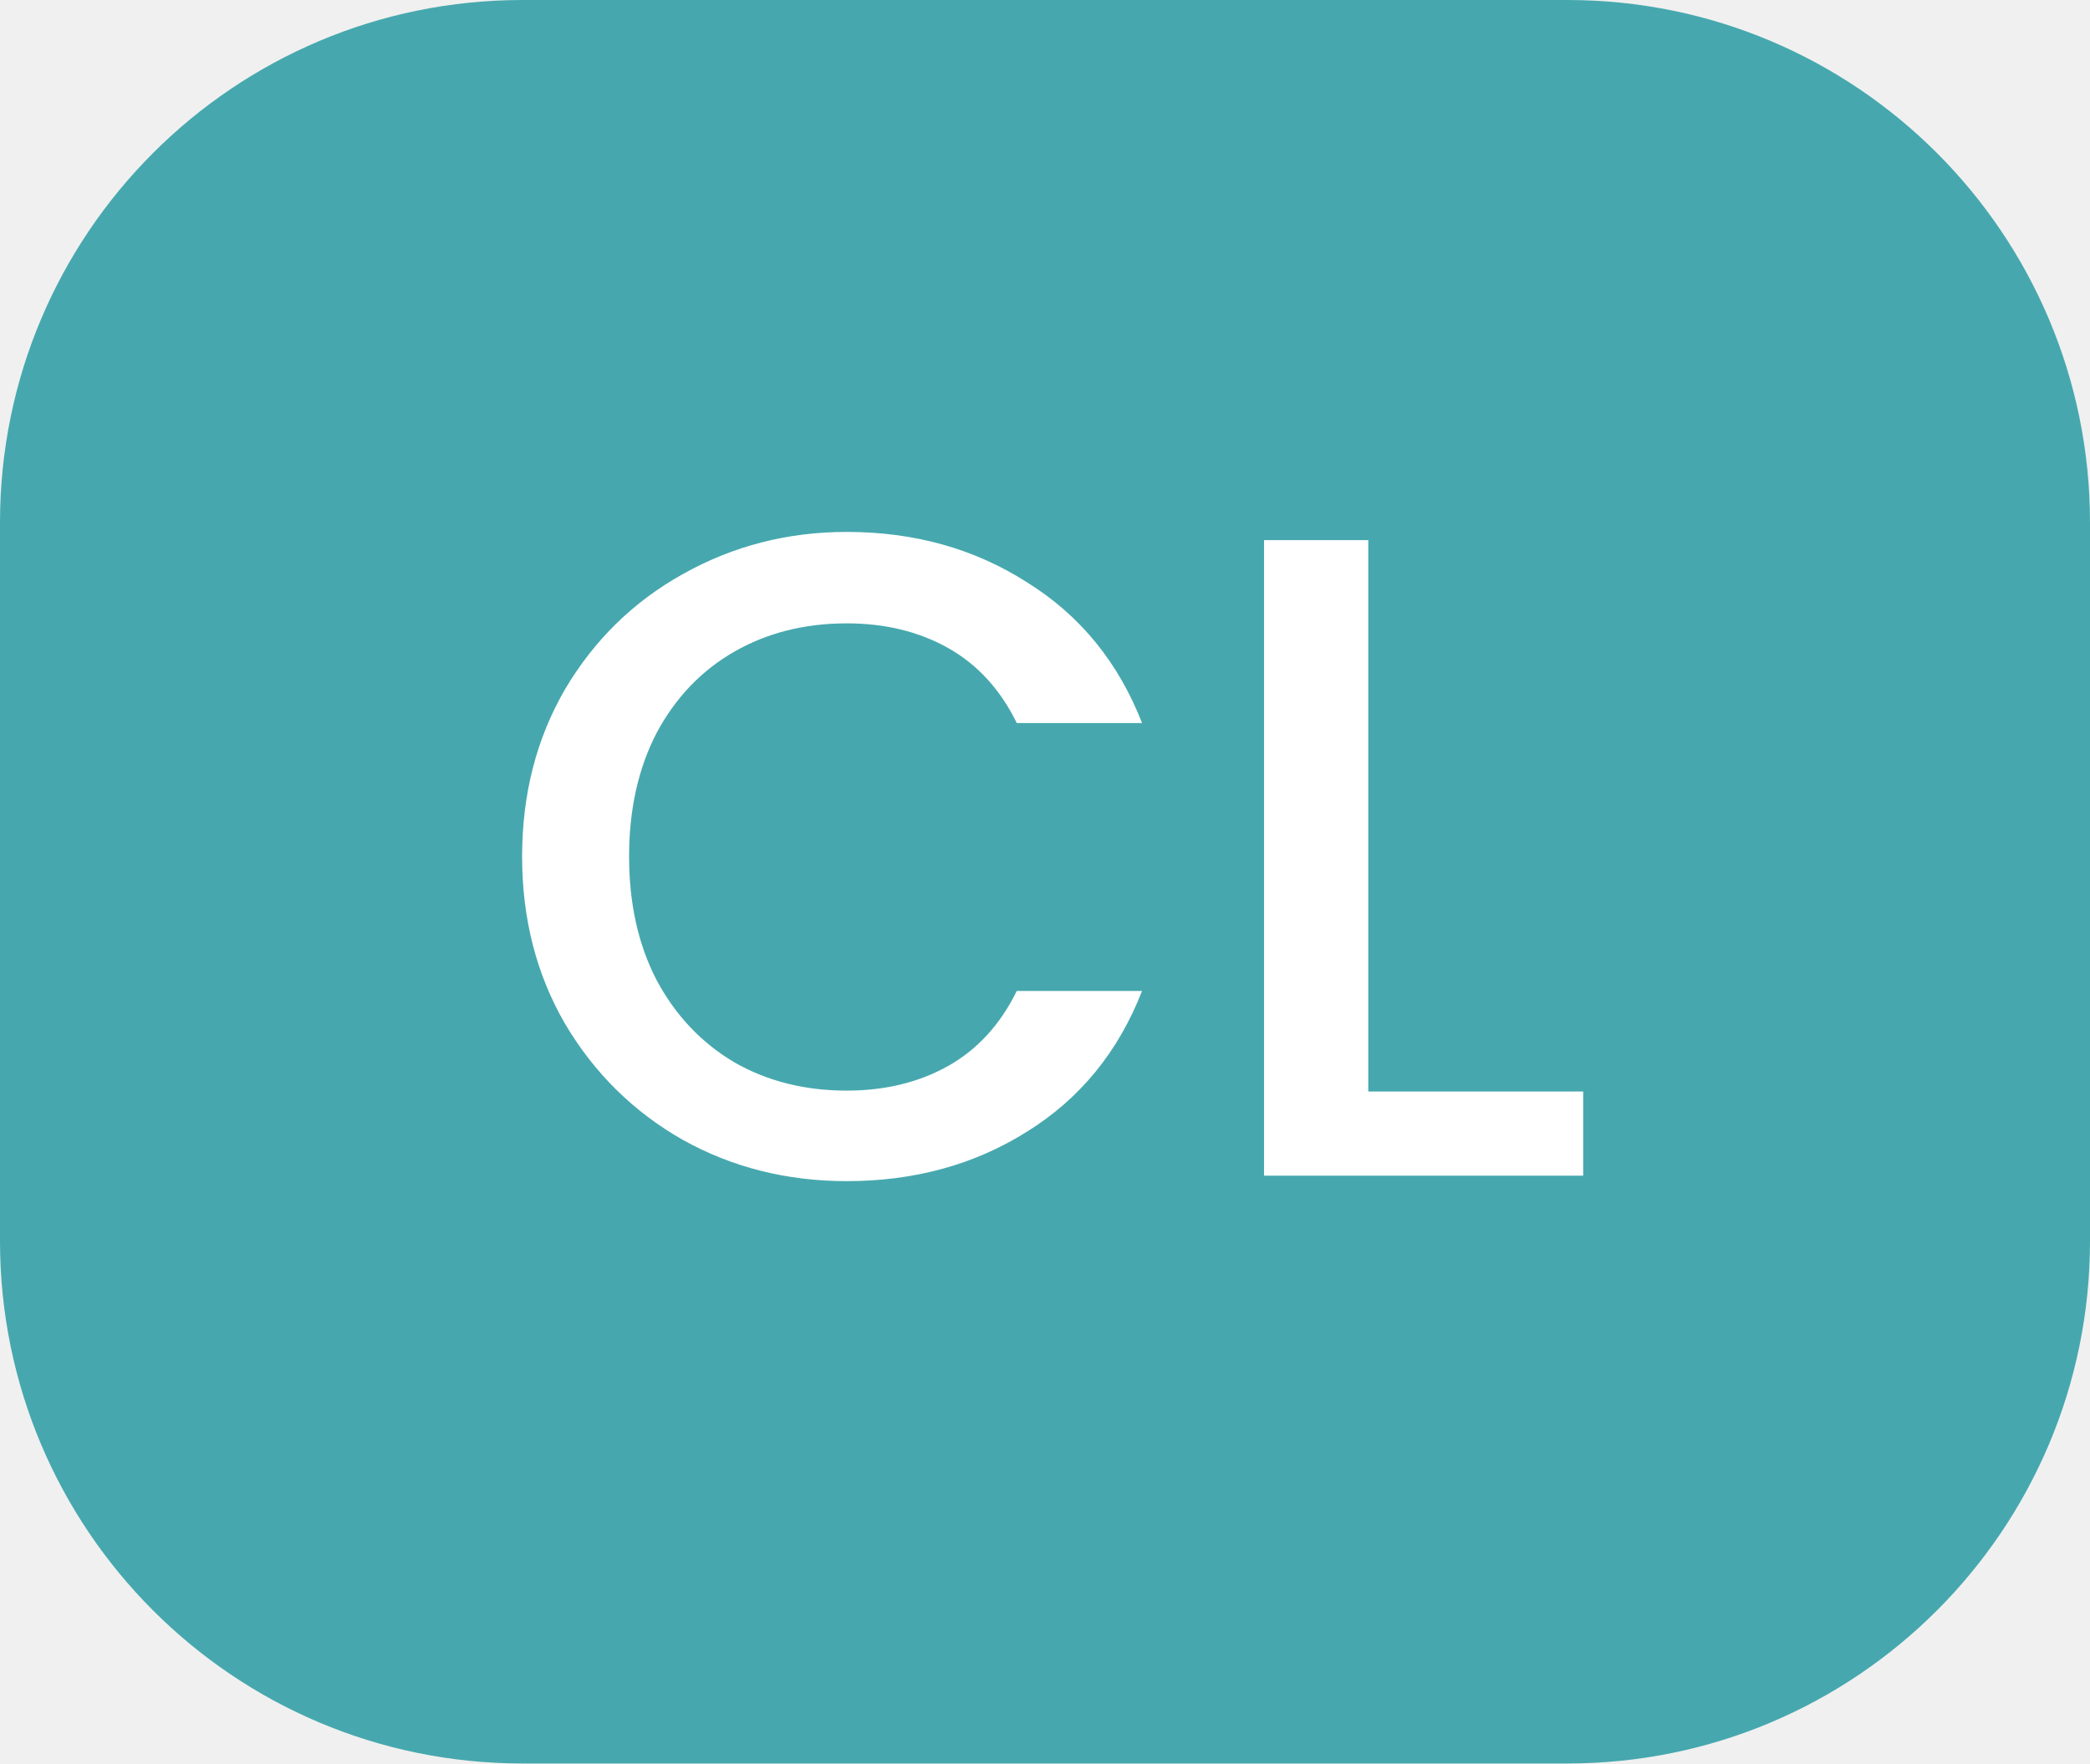
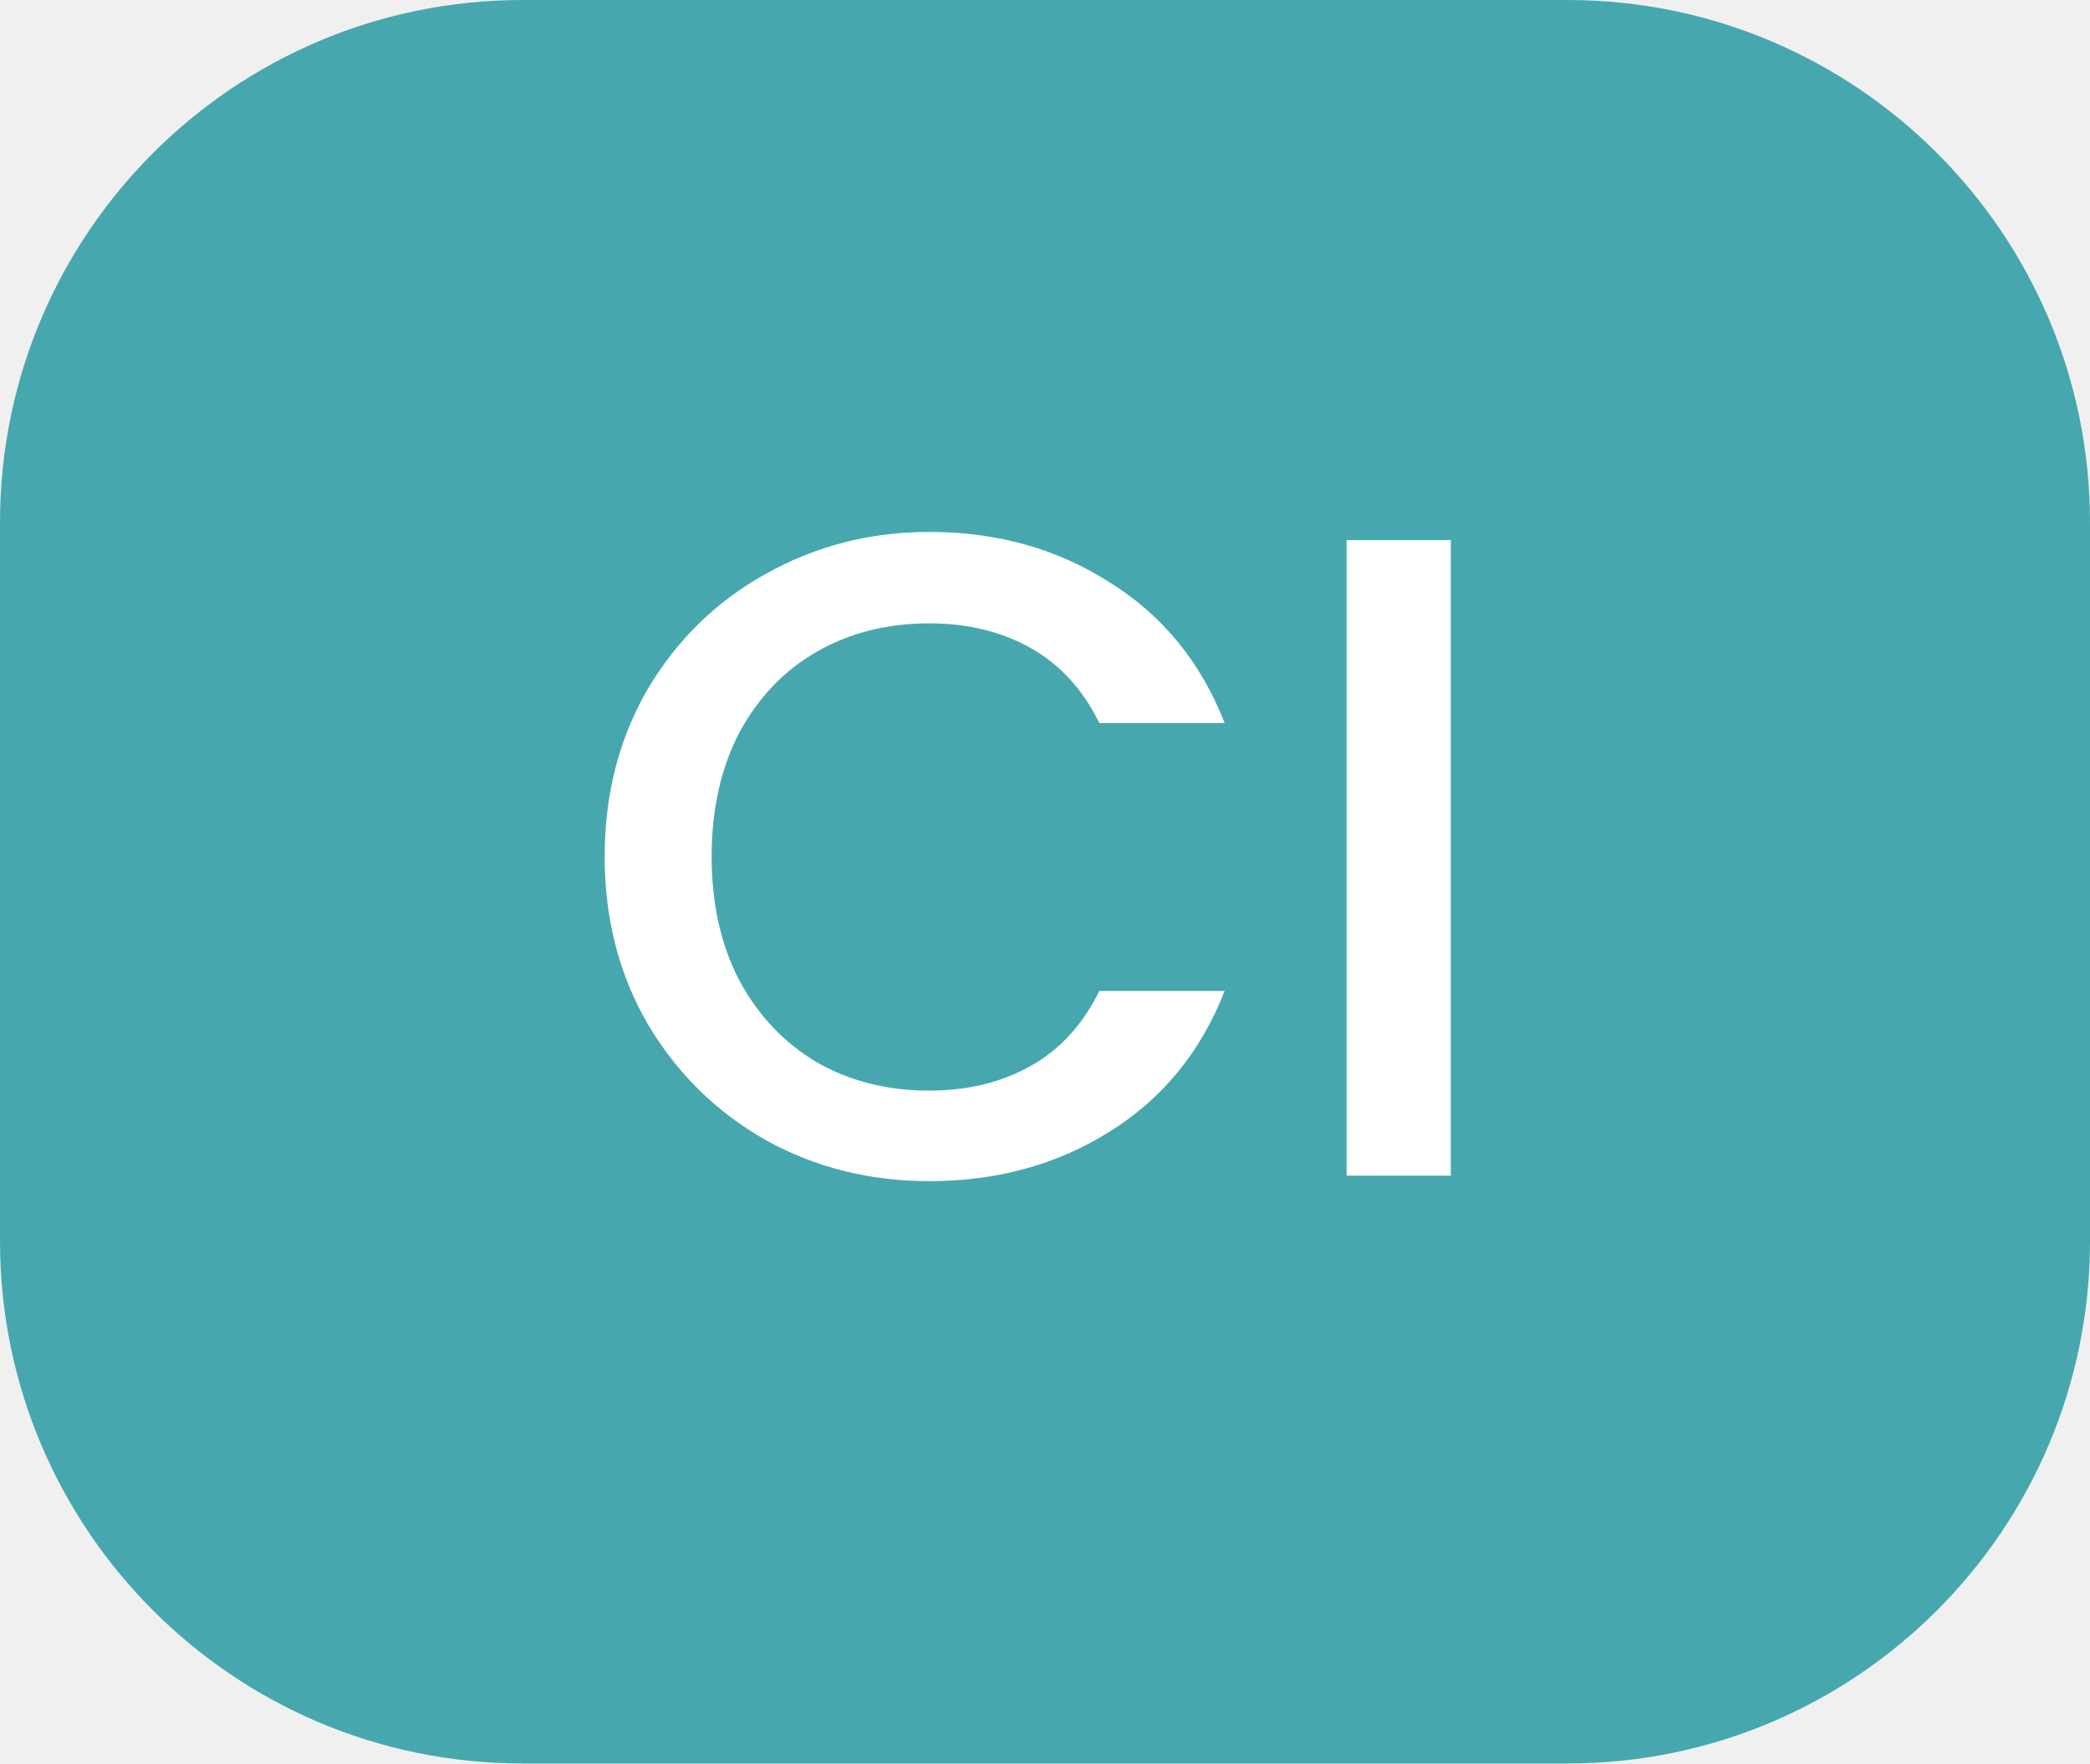
<svg xmlns="http://www.w3.org/2000/svg" width="32" height="27" viewBox="0 0 32 27" fill="none">
  <rect width="32" height="27" rx="8" fill="#46A8AE" />
-   <path d="M7.994 13.114C7.994 12.162 8.213 11.308 8.652 10.552C9.1 9.796 9.702 9.208 10.458 8.788C11.223 8.359 12.058 8.144 12.964 8.144C14 8.144 14.919 8.401 15.722 8.914C16.534 9.418 17.122 10.137 17.486 11.07H15.568C15.316 10.557 14.966 10.174 14.518 9.922C14.07 9.67 13.552 9.544 12.964 9.544C12.32 9.544 11.746 9.689 11.242 9.978C10.738 10.267 10.341 10.683 10.052 11.224C9.772 11.765 9.632 12.395 9.632 13.114C9.632 13.833 9.772 14.463 10.052 15.004C10.341 15.545 10.738 15.965 11.242 16.264C11.746 16.553 12.32 16.698 12.964 16.698C13.552 16.698 14.07 16.572 14.518 16.32C14.966 16.068 15.316 15.685 15.568 15.172H17.486C17.122 16.105 16.534 16.824 15.722 17.328C14.919 17.832 14 18.084 12.964 18.084C12.049 18.084 11.214 17.874 10.458 17.454C9.702 17.025 9.1 16.432 8.652 15.676C8.213 14.92 7.994 14.066 7.994 13.114ZM20.95 16.712H24.24V18H19.354V8.27H20.95V16.712Z" fill="white" />
+   <path d="M9.258 13.114C9.258 12.162 9.478 11.308 9.916 10.552C10.364 9.796 10.966 9.208 11.722 8.788C12.488 8.359 13.323 8.144 14.228 8.144C15.264 8.144 16.184 8.401 16.986 8.914C17.798 9.418 18.386 10.137 18.75 11.07H16.832C16.58 10.557 16.23 10.174 15.782 9.922C15.334 9.67 14.816 9.544 14.228 9.544C13.584 9.544 13.01 9.689 12.506 9.978C12.002 10.267 11.606 10.683 11.316 11.224C11.036 11.765 10.896 12.395 10.896 13.114C10.896 13.833 11.036 14.463 11.316 15.004C11.606 15.545 12.002 15.965 12.506 16.264C13.01 16.553 13.584 16.698 14.228 16.698C14.816 16.698 15.334 16.572 15.782 16.32C16.23 16.068 16.58 15.685 16.832 15.172H18.75C18.386 16.105 17.798 16.824 16.986 17.328C16.184 17.832 15.264 18.084 14.228 18.084C13.314 18.084 12.478 17.874 11.722 17.454C10.966 17.025 10.364 16.432 9.916 15.676C9.478 14.92 9.258 14.066 9.258 13.114ZM22.214 8.27V18H20.618V8.27H22.214Z" fill="white" />
</svg>
